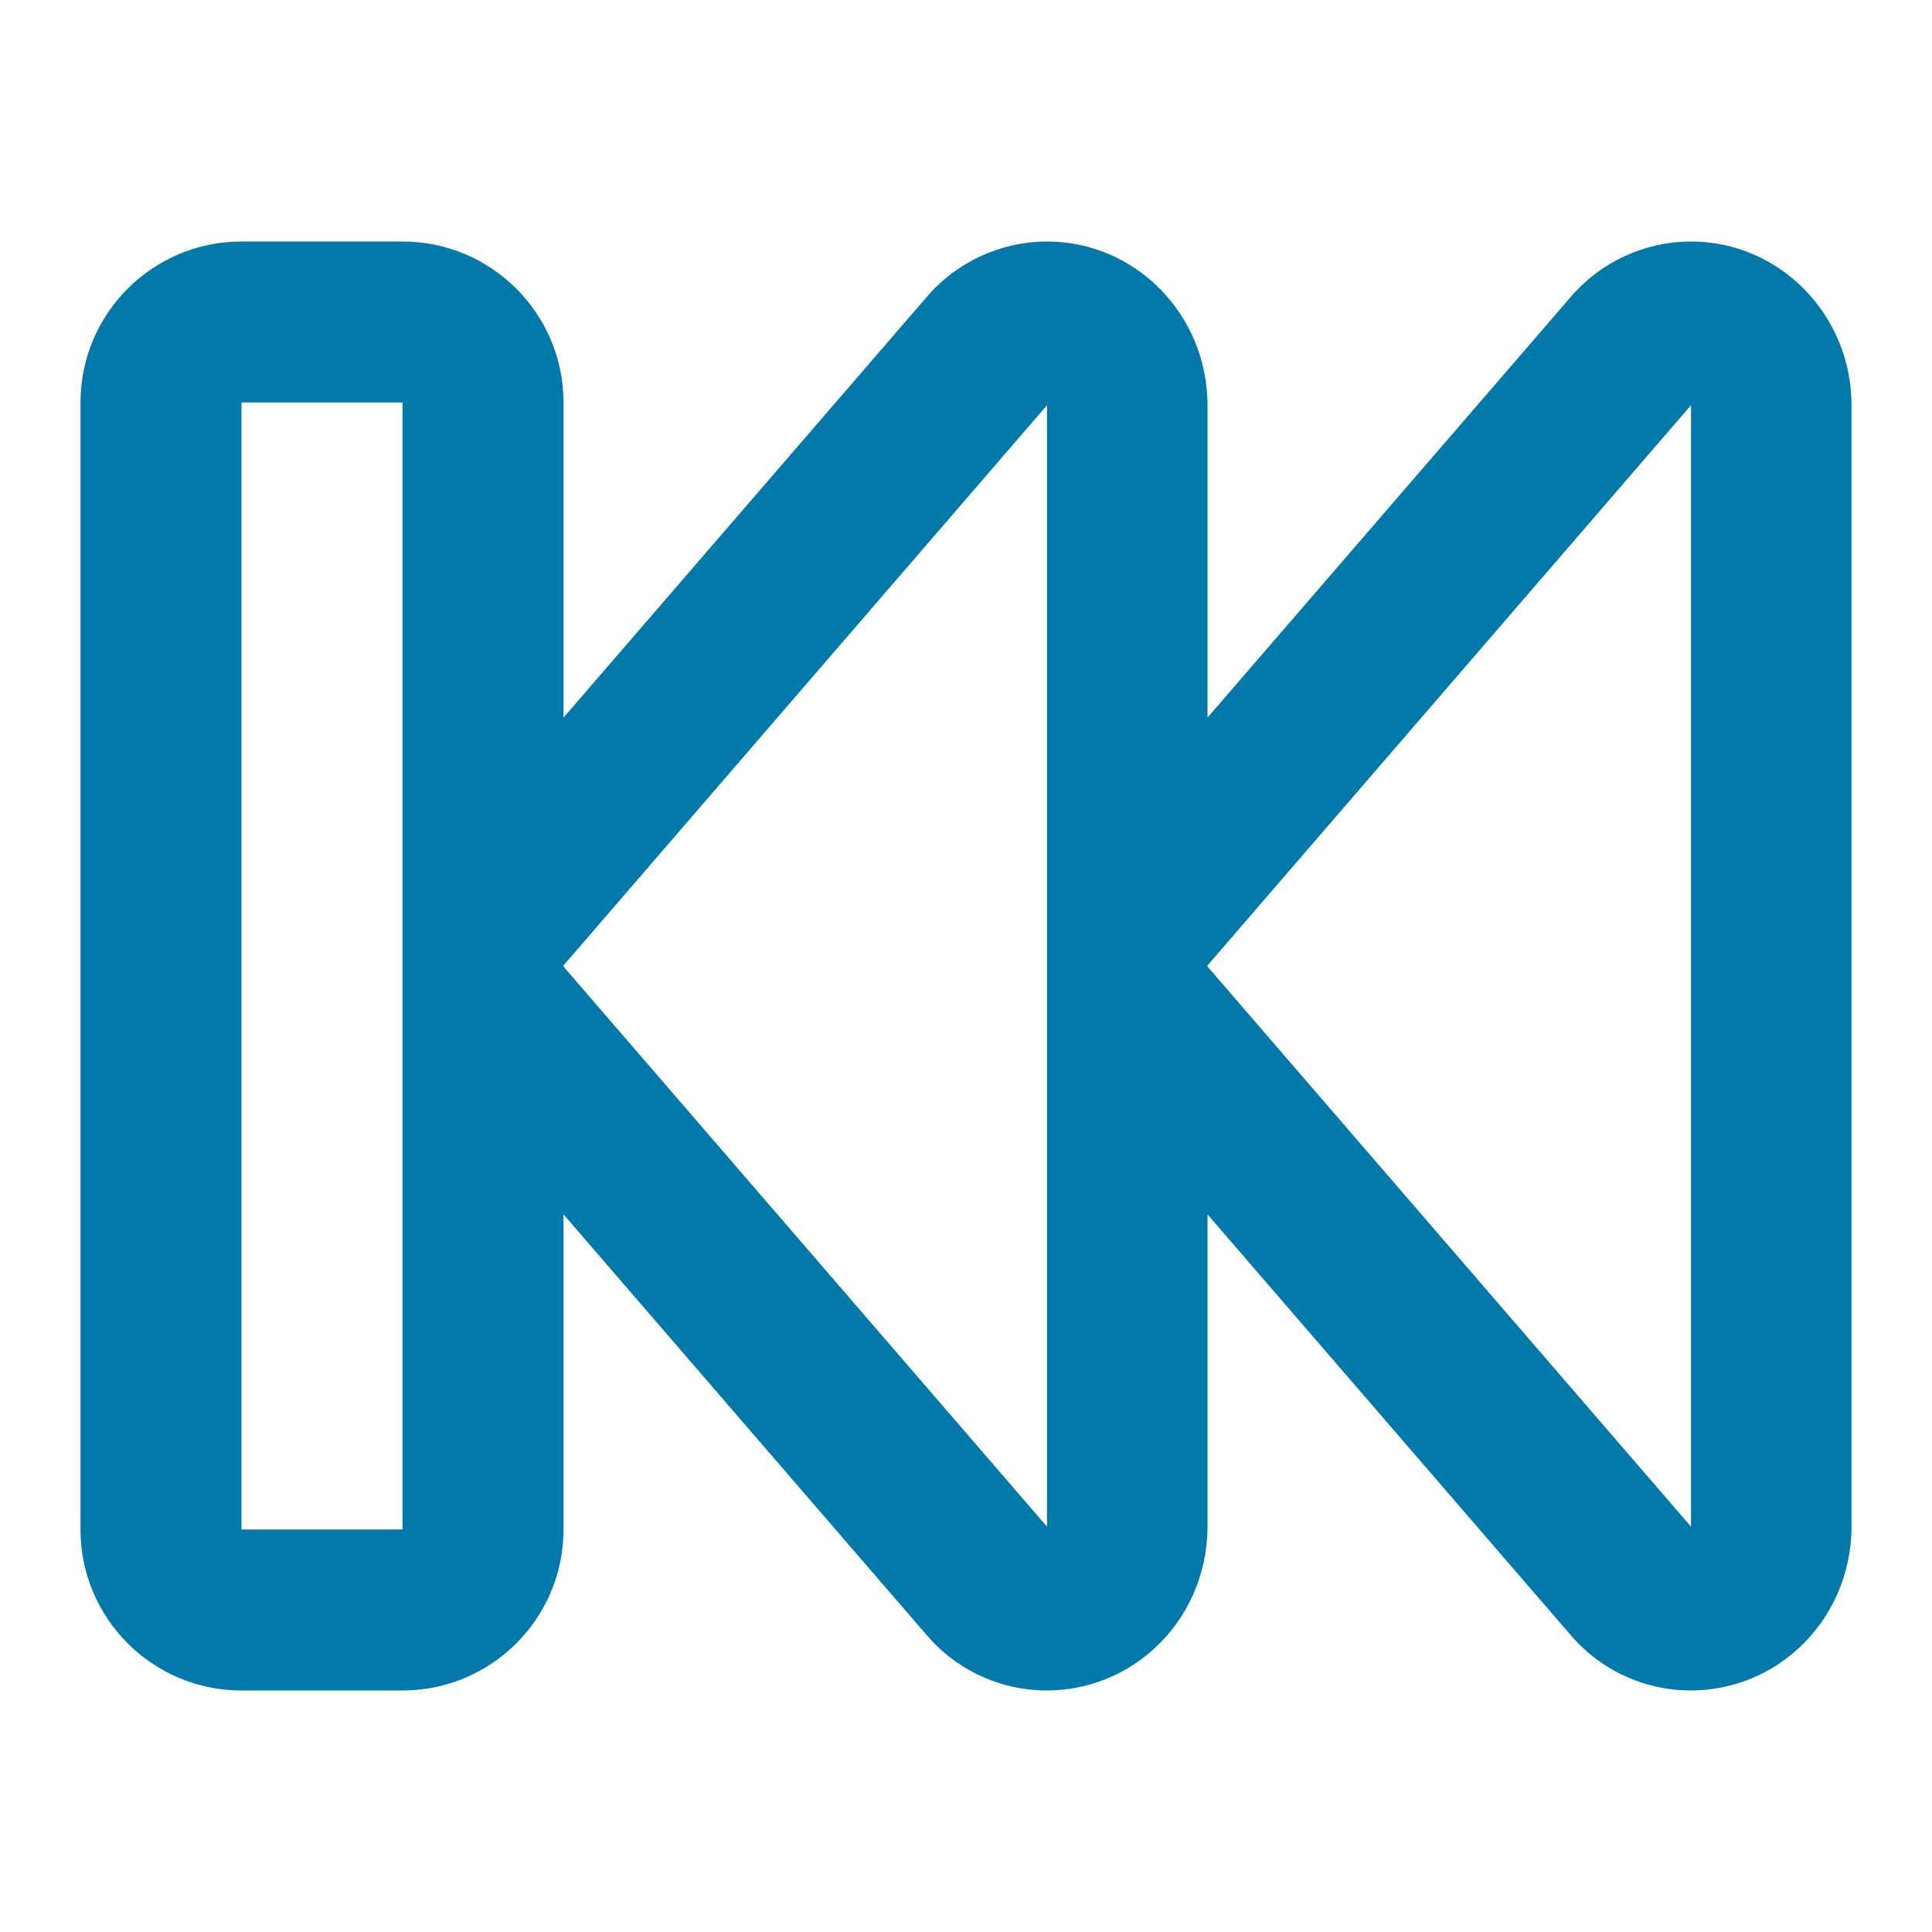
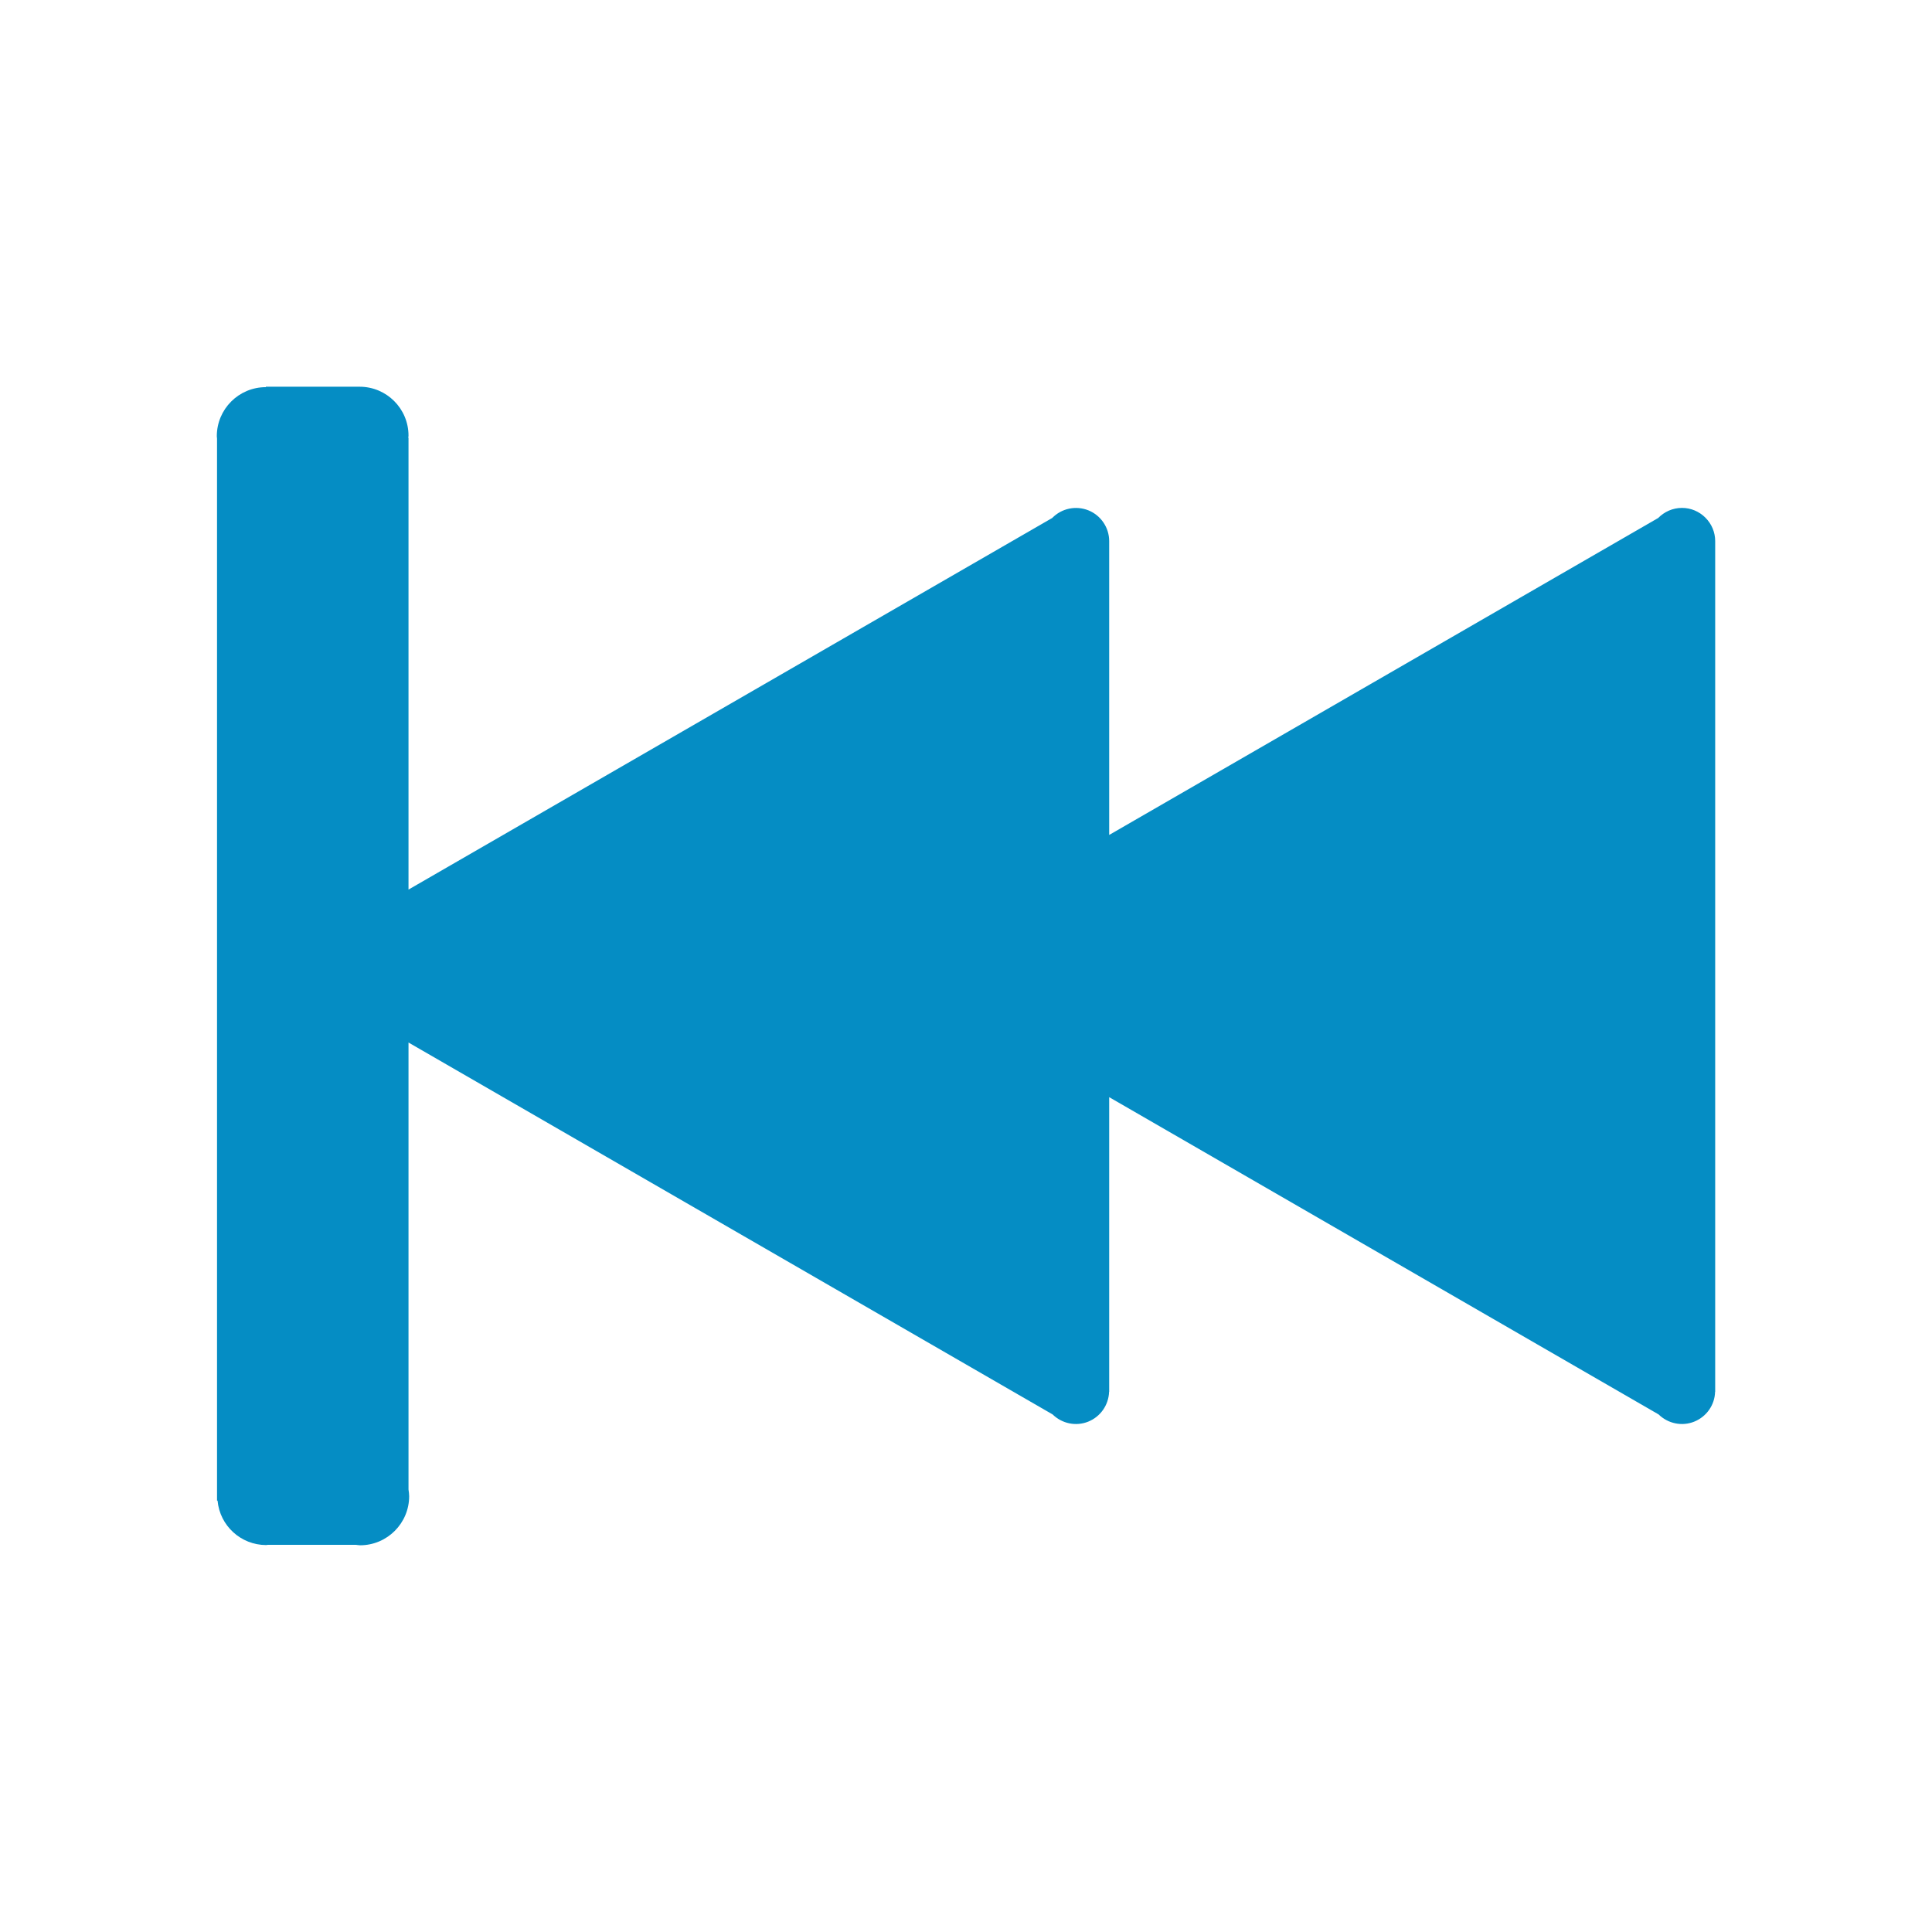
<svg xmlns="http://www.w3.org/2000/svg" width="18" height="18" viewBox="0 0 18 18">
-   <path fill="#0078A8" d="M4.5,4.436 L7.883,0.517 C8.141,0.214 8.511,0.029 8.909,0.003 C9.306,-0.022 9.698,0.114 9.993,0.381 C10.316,0.67 10.5,1.087 10.5,1.526 L10.5,4.436 L13.883,0.517 C14.141,0.214 14.511,0.029 14.909,0.003 C15.306,-0.022 15.698,0.114 15.993,0.381 C16.316,0.67 16.5,1.087 16.5,1.526 L16.5,11.975 C16.5,12.817 15.83,13.5 15.005,13.5 C14.573,13.499 14.163,13.31 13.883,12.982 L10.5,9.064 L10.5,11.974 C10.5,12.818 9.83,13.5 9.005,13.5 C8.573,13.499 8.163,13.31 7.883,12.982 L4.5,9.064 L4.5,12 C4.5,12.828 3.828,13.5 3,13.5 L1.5,13.5 C0.672,13.5 0,12.828 0,12 L0,1.5 C0,0.672 0.672,0 1.5,0 L3,0 C3.828,0 4.5,0.672 4.5,1.5 L4.5,4.436 Z M4.5,6.755 L9.005,11.975 L9.005,1.526 L4.5,6.745 L4.5,6.755 Z M10.5,6.755 L15.005,11.975 L15.005,1.526 L10.5,6.745 L10.5,6.755 Z M1.5,1.5 L1.5,12 L3,12 L3,1.5 L1.5,1.5 Z" transform="matrix(1 0 0 -1 .75 15.75)" />
+   <path fill="#058dc4" d="M13.671,1.399 C13.584,1.399 13.506,1.435 13.449,1.493 L8.334,4.446 L8.334,1.708 C8.334,1.583 8.257,1.469 8.141,1.422 C8.024,1.375 7.891,1.403 7.803,1.493 L1.806,4.955 L1.806,0.747 L1.804,0.747 C1.804,0.74 1.806,0.733 1.806,0.726 C1.806,0.474 1.602,0.27 1.35,0.27 L0.477,0.27 L0.477,0.274 C0.224,0.274 0.02,0.479 0.02,0.731 C0.02,0.739 0.022,0.746 0.022,0.754 L0.022,10.648 L0.027,10.648 C0.048,10.882 0.244,11.061 0.479,11.062 C0.484,11.062 0.489,11.06 0.495,11.06 L1.317,11.06 C1.33,11.061 1.342,11.064 1.355,11.064 C1.607,11.064 1.812,10.859 1.812,10.607 C1.812,10.586 1.809,10.566 1.806,10.545 L1.806,6.38 L7.807,9.845 C7.895,9.931 8.025,9.958 8.139,9.912 C8.253,9.866 8.329,9.757 8.333,9.634 L8.334,9.634 L8.334,6.889 L13.453,9.845 C13.541,9.931 13.671,9.958 13.785,9.912 C13.899,9.866 13.976,9.757 13.979,9.634 L13.98,9.634 L13.98,1.708 C13.98,1.626 13.947,1.548 13.889,1.49 C13.831,1.432 13.753,1.399 13.671,1.399 Z" transform="translate(2 3.333)" />
</svg>
